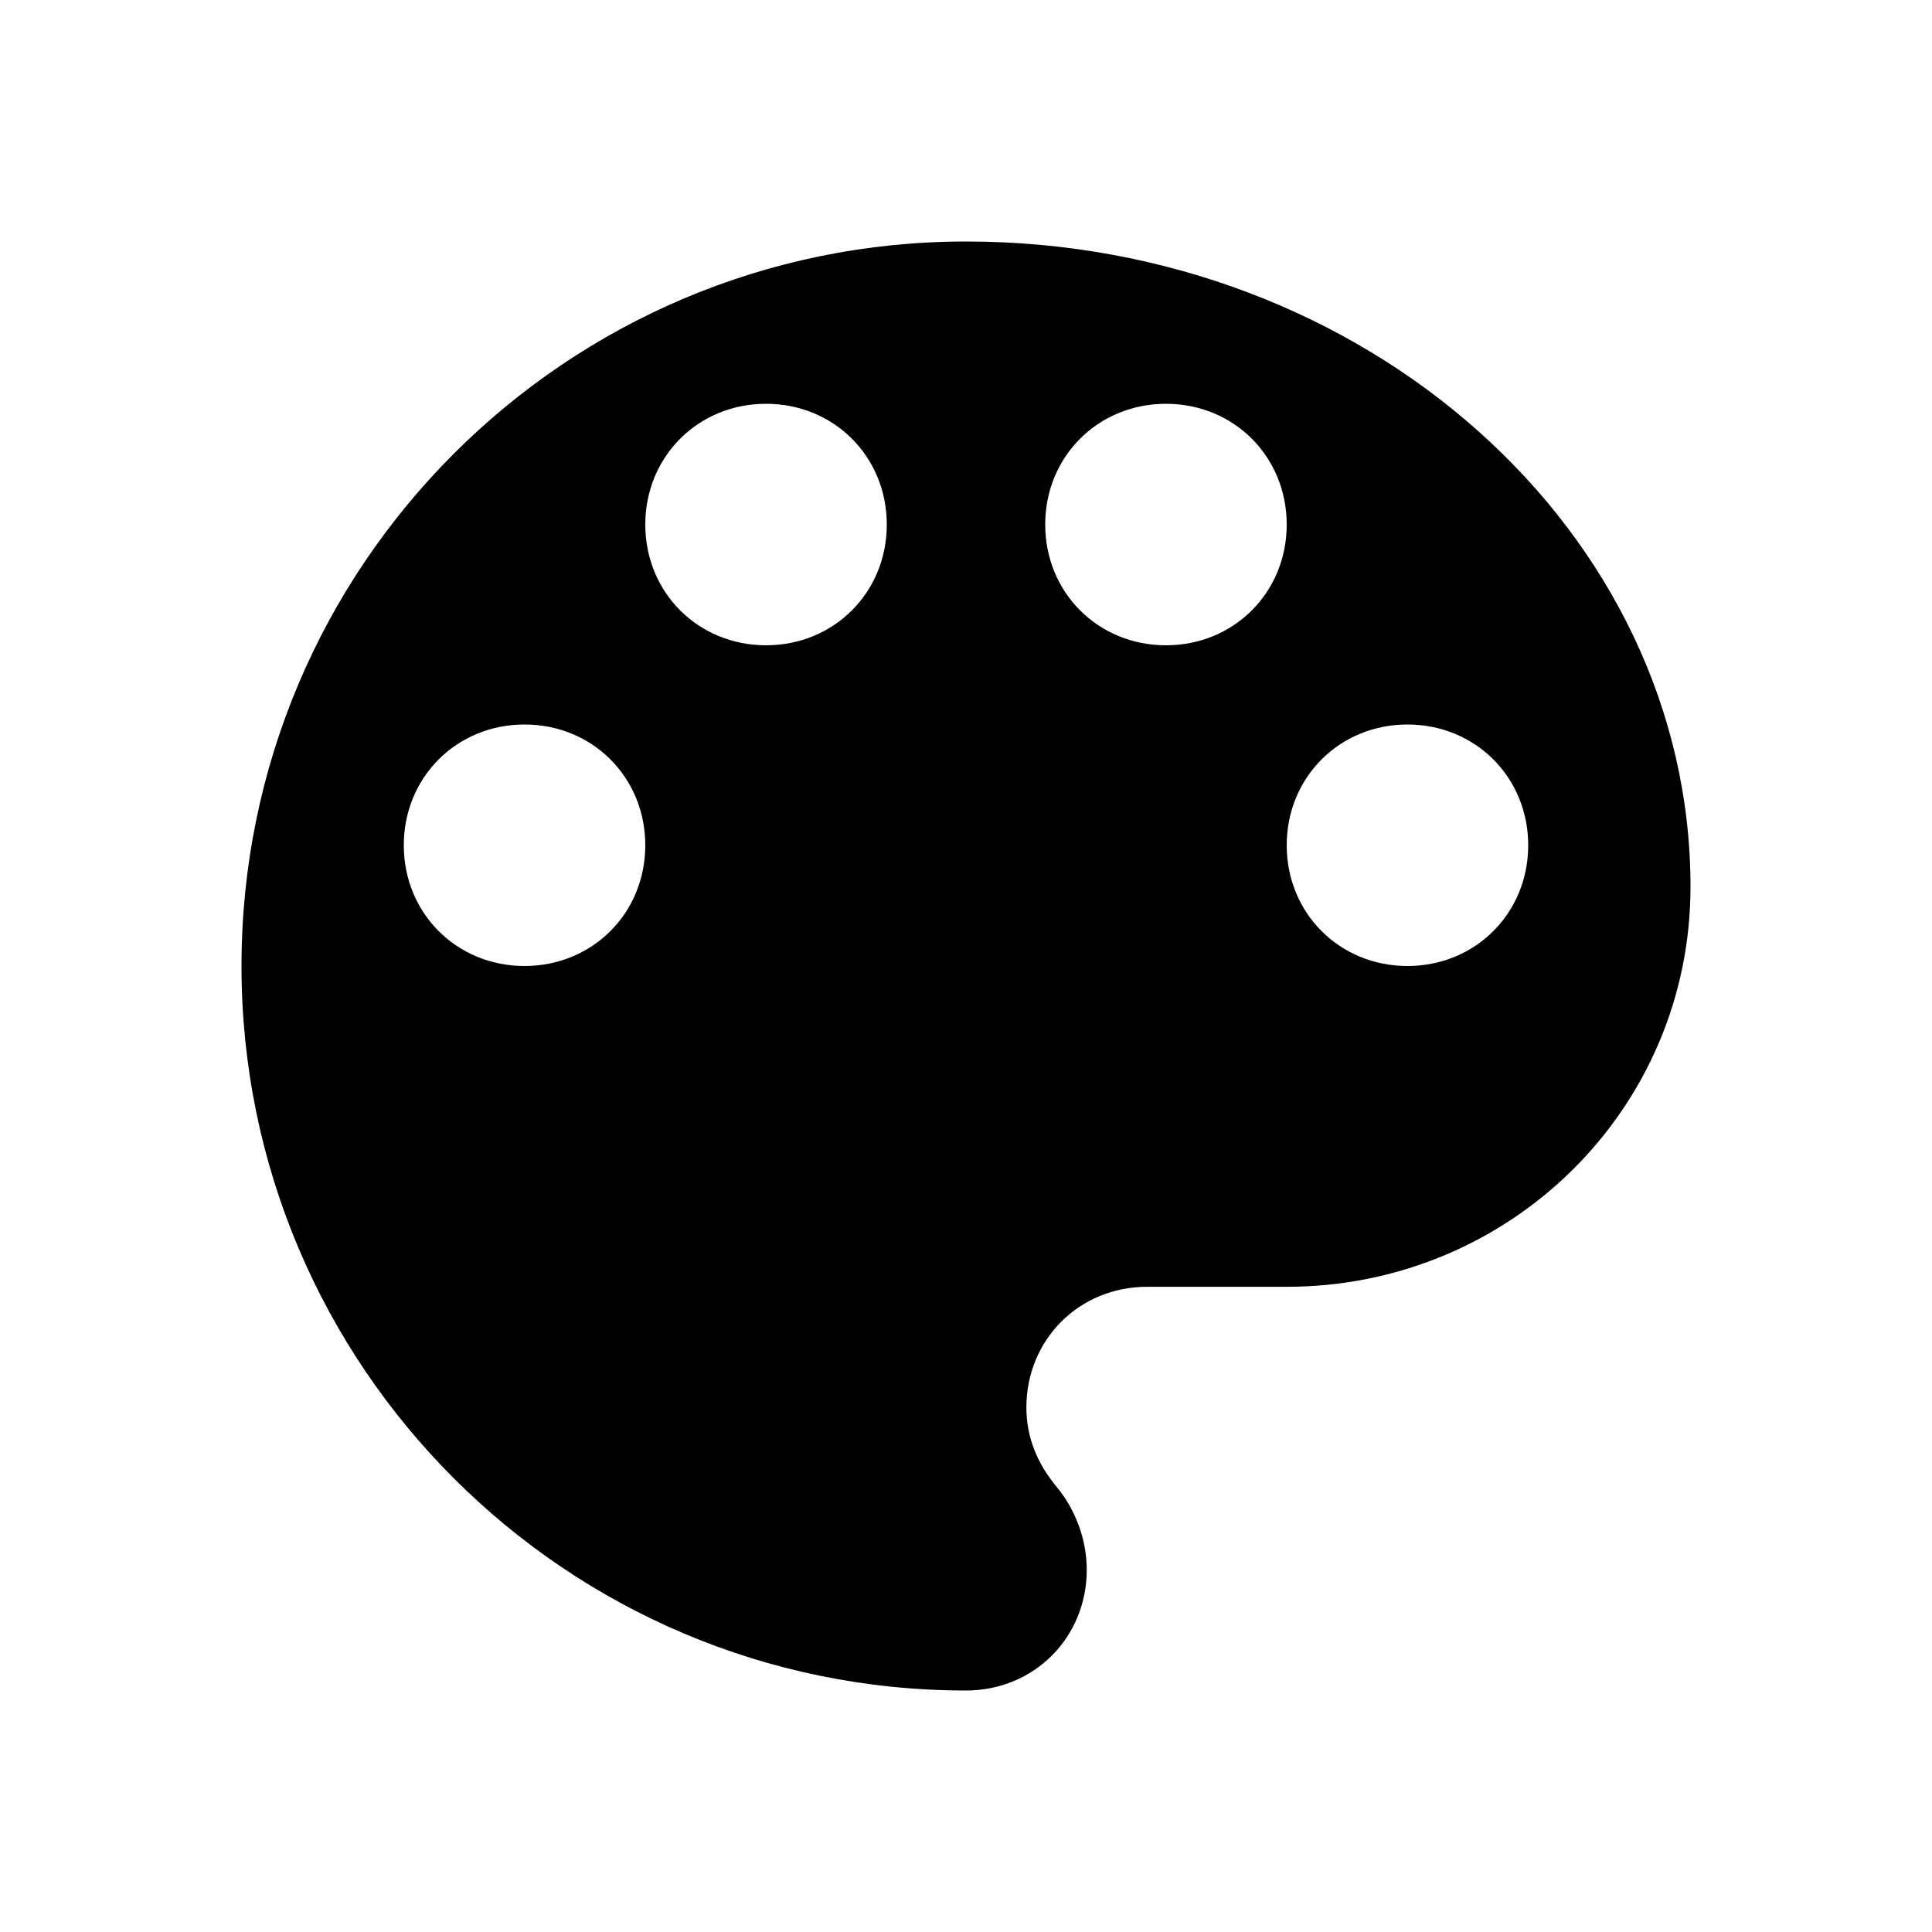
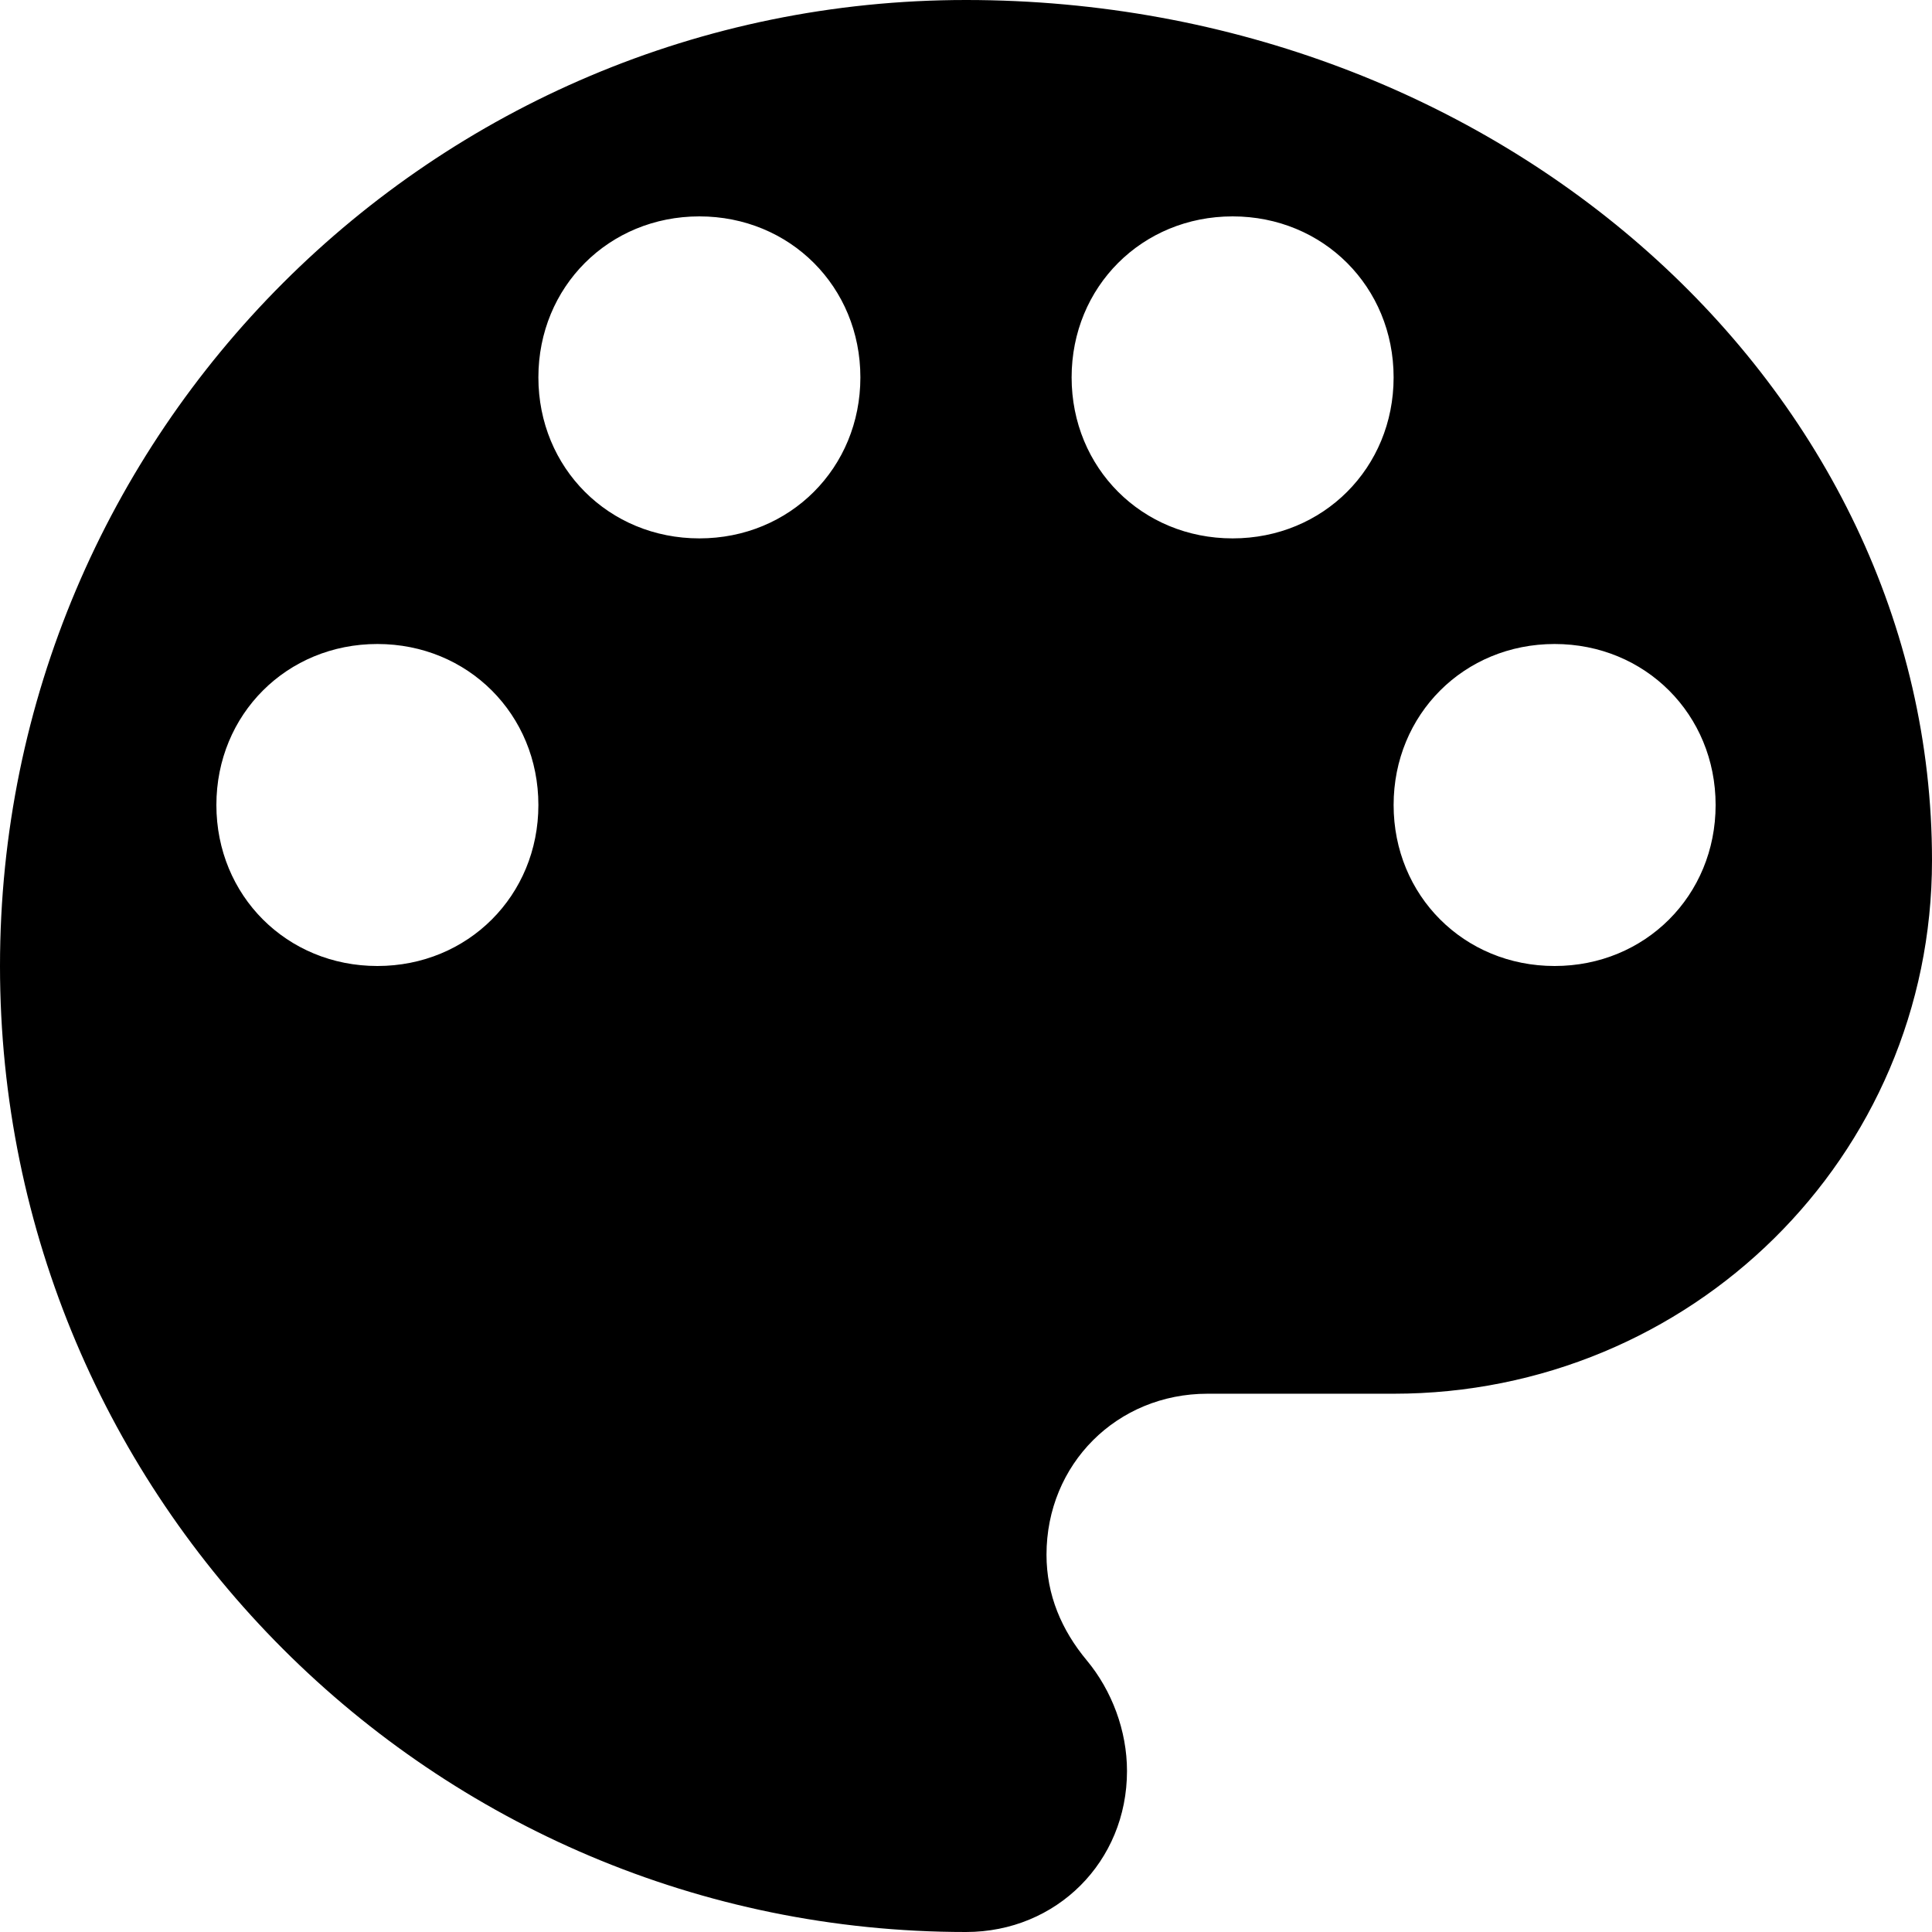
- <svg xmlns="http://www.w3.org/2000/svg" viewBox="0 0 24 24" aria-labelledby="title" width="1em" height="1em" fill="currentColor">
+ <svg xmlns="http://www.w3.org/2000/svg" viewBox="3 3 18 18" aria-labelledby="title" width="1em" height="1em" fill="currentColor">
  <path d="M17.484 12c0.844 0 1.5-0.656 1.5-1.5s-0.656-1.5-1.5-1.5-1.5 0.656-1.5 1.5 0.656 1.5 1.5 1.5zM14.484 8.016c0.844 0 1.5-0.656 1.5-1.5s-0.656-1.5-1.5-1.5-1.5 0.656-1.5 1.5 0.656 1.5 1.5 1.5zM9.516 8.016c0.844 0 1.5-0.656 1.5-1.5s-0.656-1.5-1.5-1.5-1.5 0.656-1.5 1.5 0.656 1.5 1.5 1.5zM6.516 12c0.844 0 1.5-0.656 1.5-1.5s-0.656-1.5-1.5-1.5-1.5 0.656-1.5 1.5 0.656 1.5 1.5 1.5zM12 3c4.969 0 9 3.609 9 8.016 0 2.766-2.25 4.969-5.016 4.969h-1.734c-0.844 0-1.5 0.656-1.5 1.5 0 0.375 0.141 0.703 0.375 0.984s0.375 0.656 0.375 1.031c0 0.844-0.656 1.5-1.5 1.5-4.969 0-9-4.031-9-9s4.031-9 9-9z" />
</svg>
